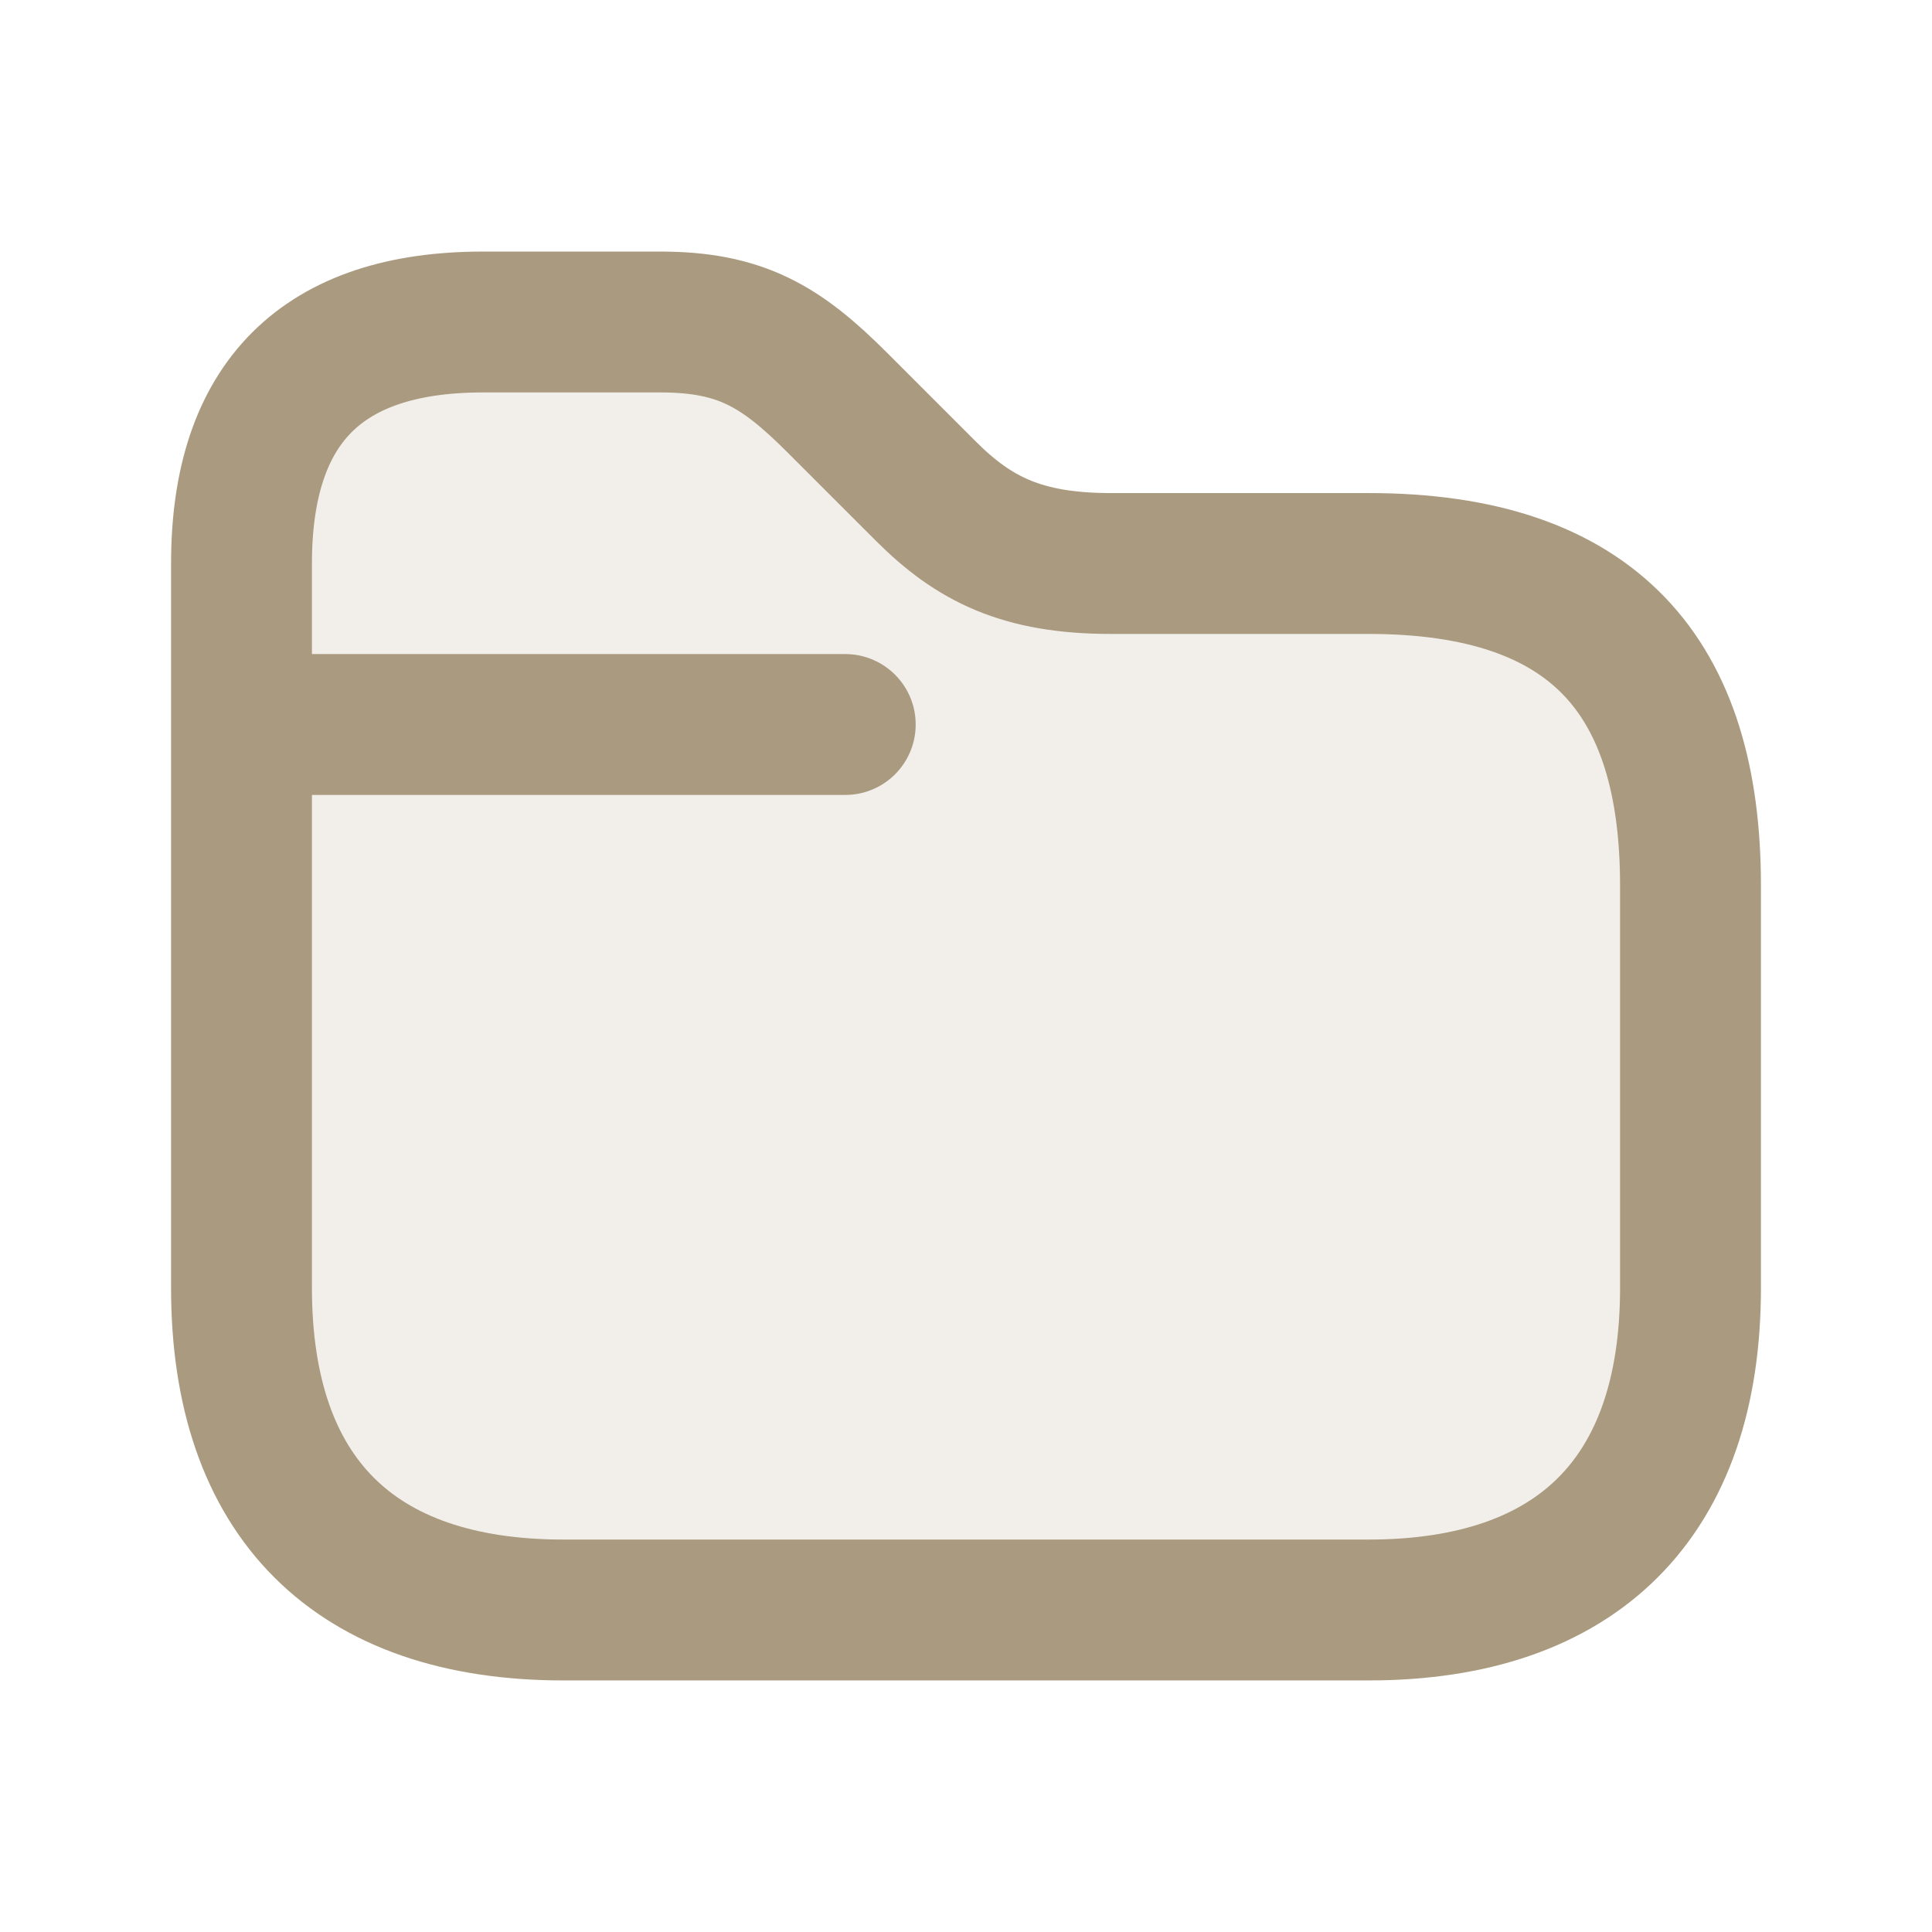
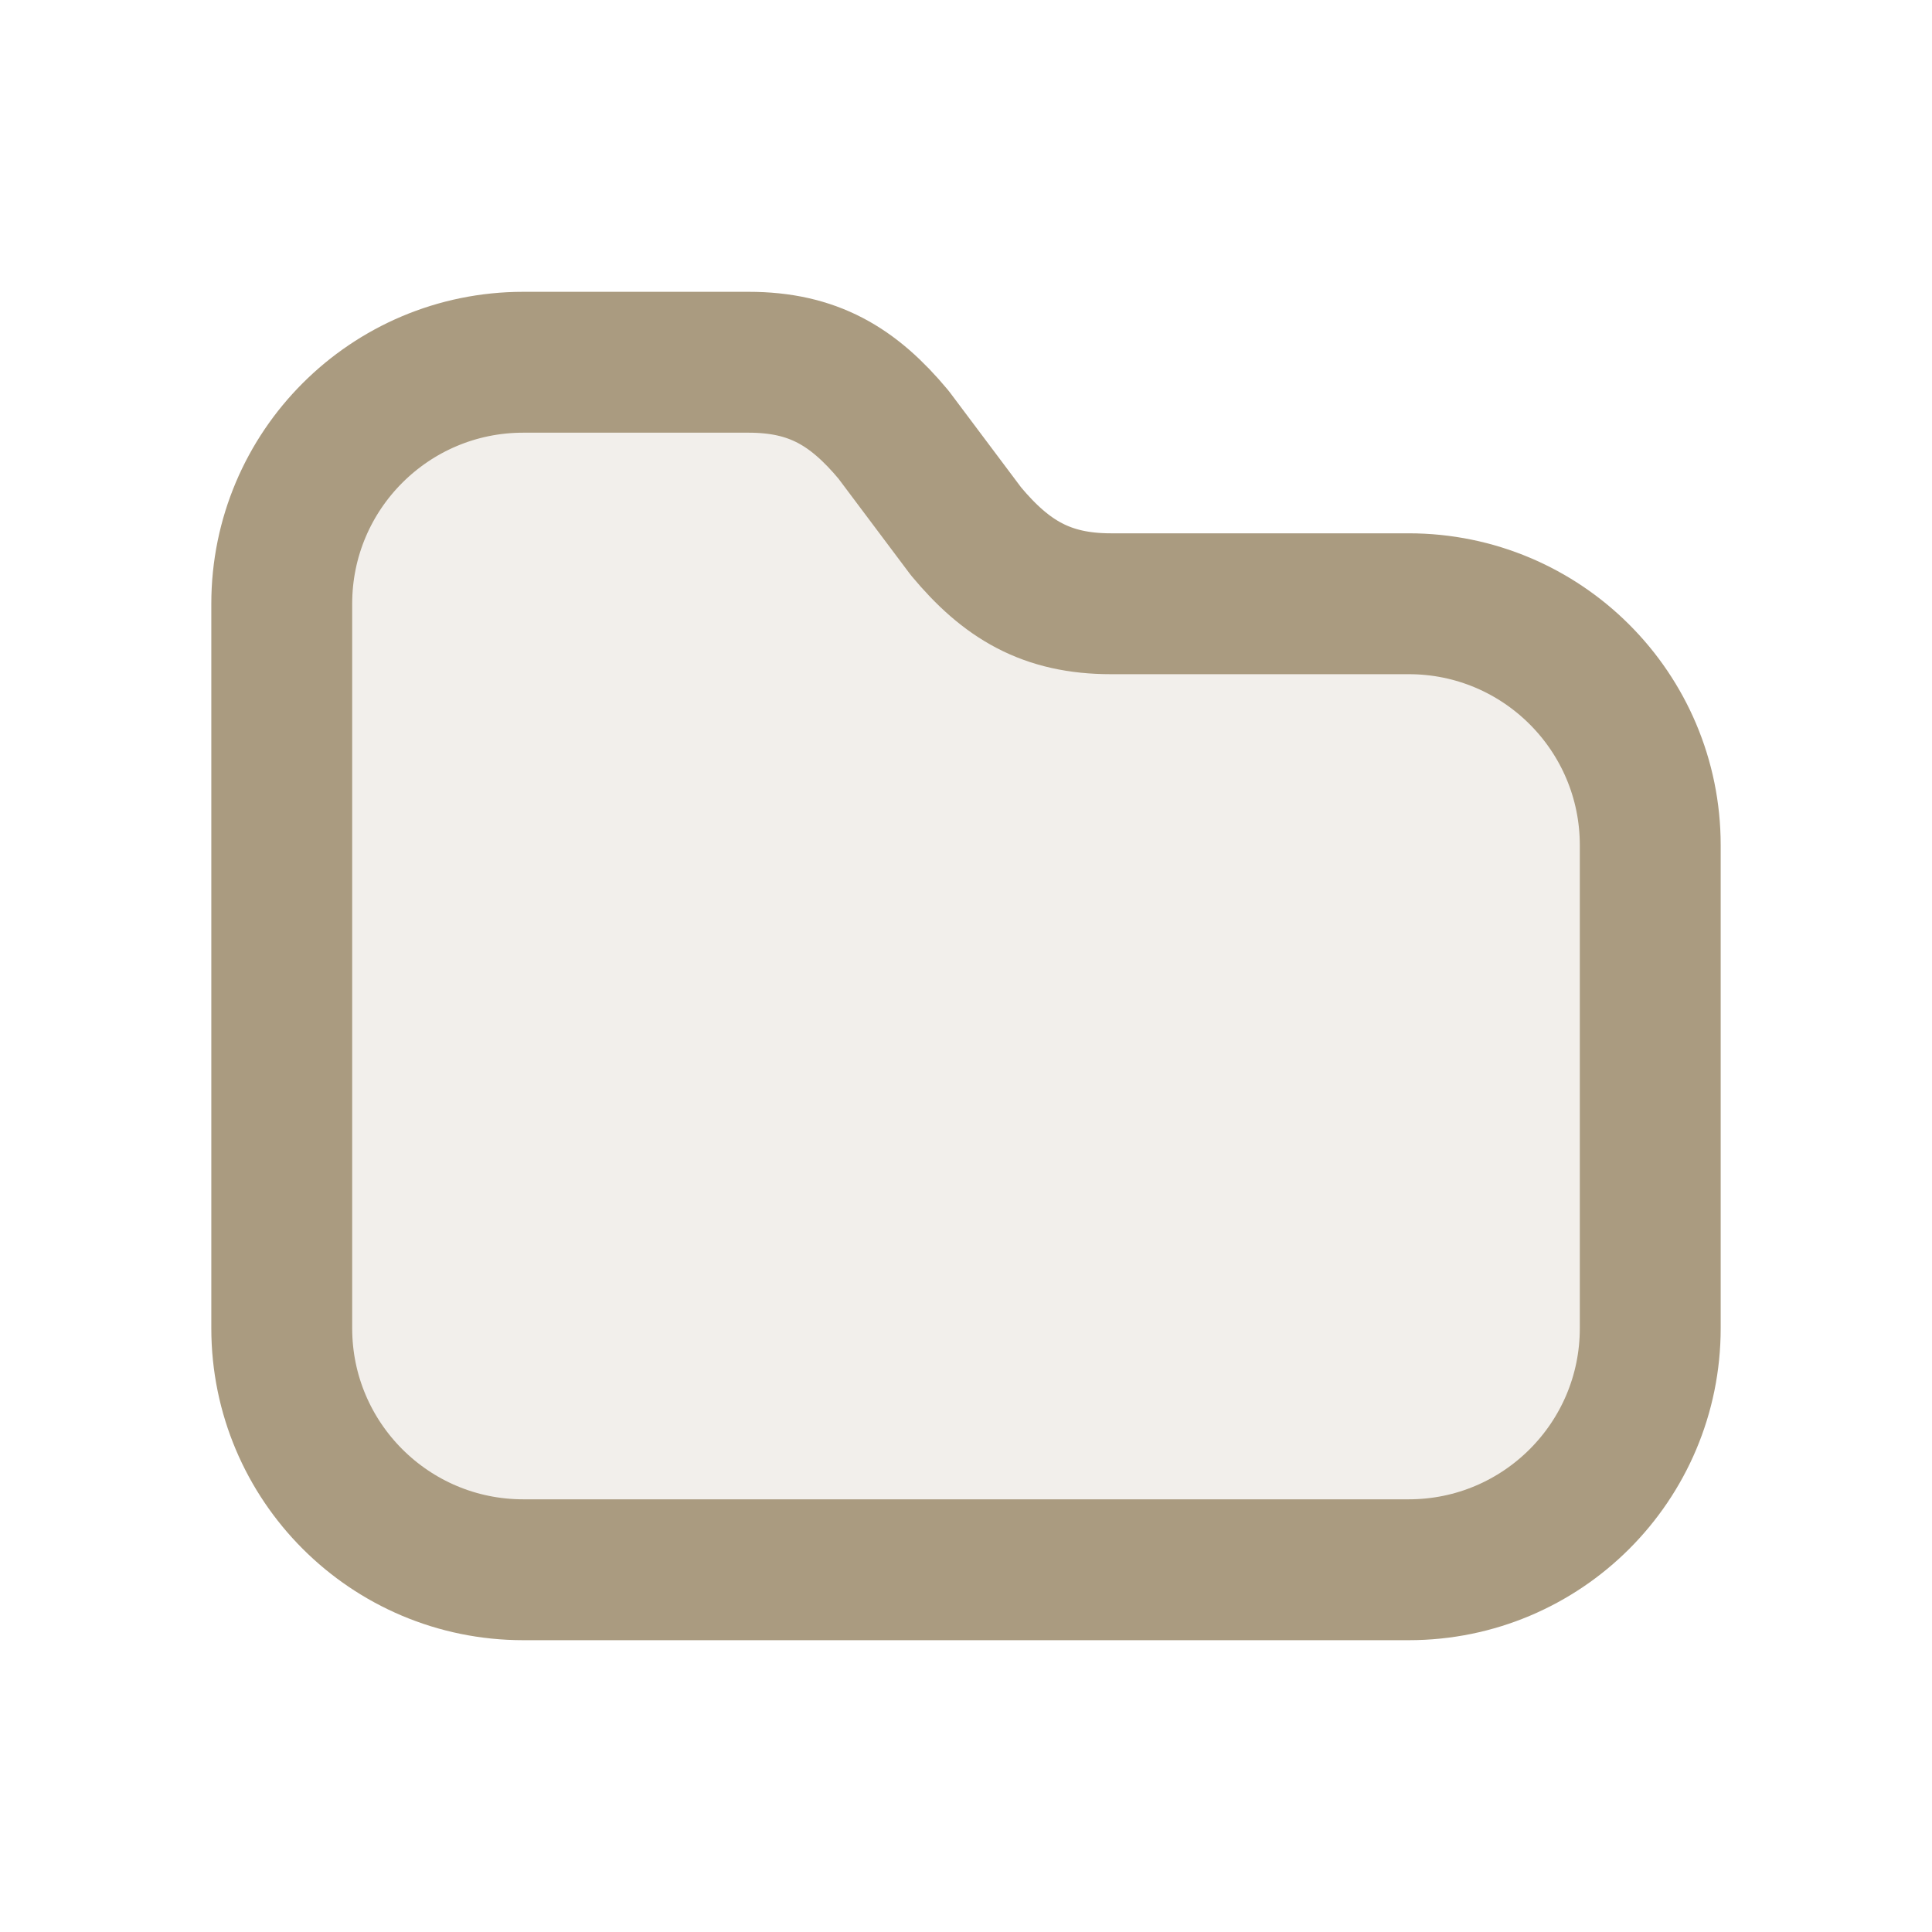
<svg xmlns="http://www.w3.org/2000/svg" width="24" height="24" viewBox="0 0 24 24" fill="none" stroke="#7b8589" stroke-width="1.75" stroke-linecap="round" stroke-linejoin="round">
-   <path d="M3 9V7c0-2 1-3 3-3h2.2c1 0 1.5.3 2.2 1l1.1 1.1c.6.6 1.2.9 2.3.9H17c2.8 0 4 1.4 4 4v5c0 2.6-1.4 4-4 4H7c-2.6 0-4-1.4-4-4V9Zm.5 0h7" stroke="#aa9b80" fill="#aa9b80" fill-opacity="0.16" />
+   <path d="M6.5 4.5h2.8c.8 0 1.3.3 1.8.9l.9 1.2c.5.6 1 .9 1.8.9h3.7a3 3 0 0 1 3 3v6a3 3 0 0 1-3 3h-11a3 3 0 0 1-3-3v-9a3 3 0 0 1 3-3Z" stroke="#aa9b80" fill="#aa9b80" fill-opacity="0.16" />
</svg>
